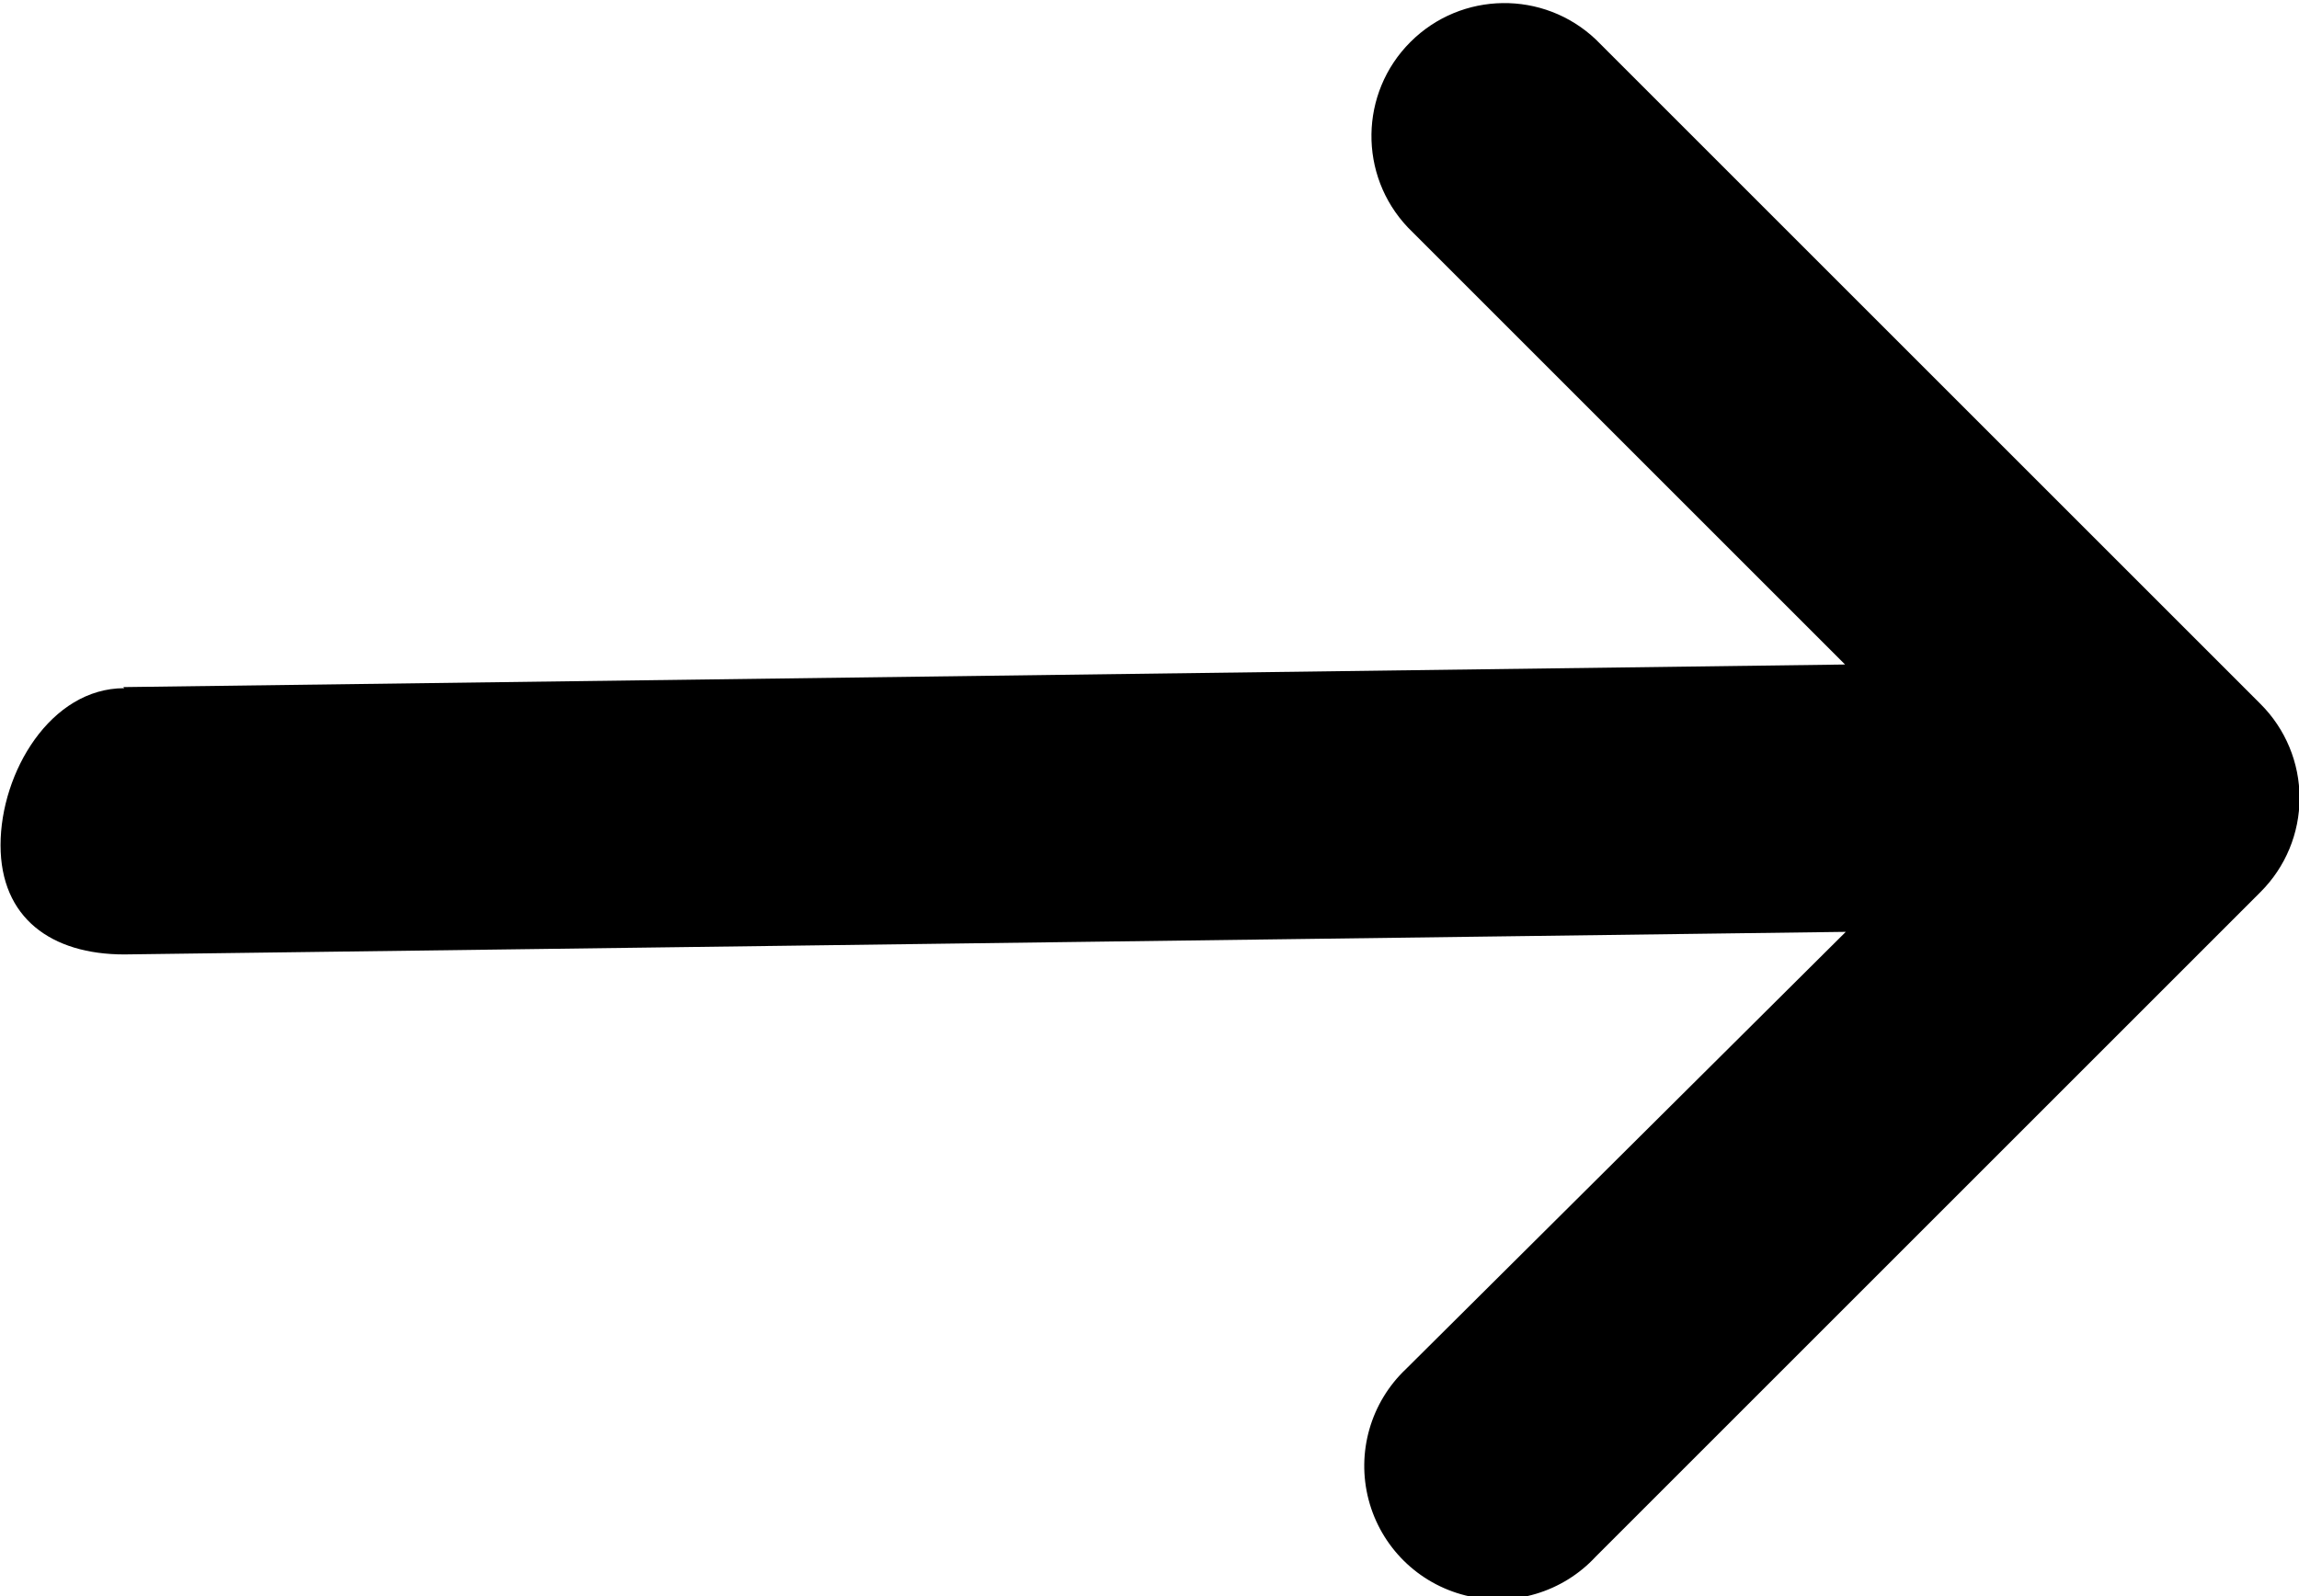
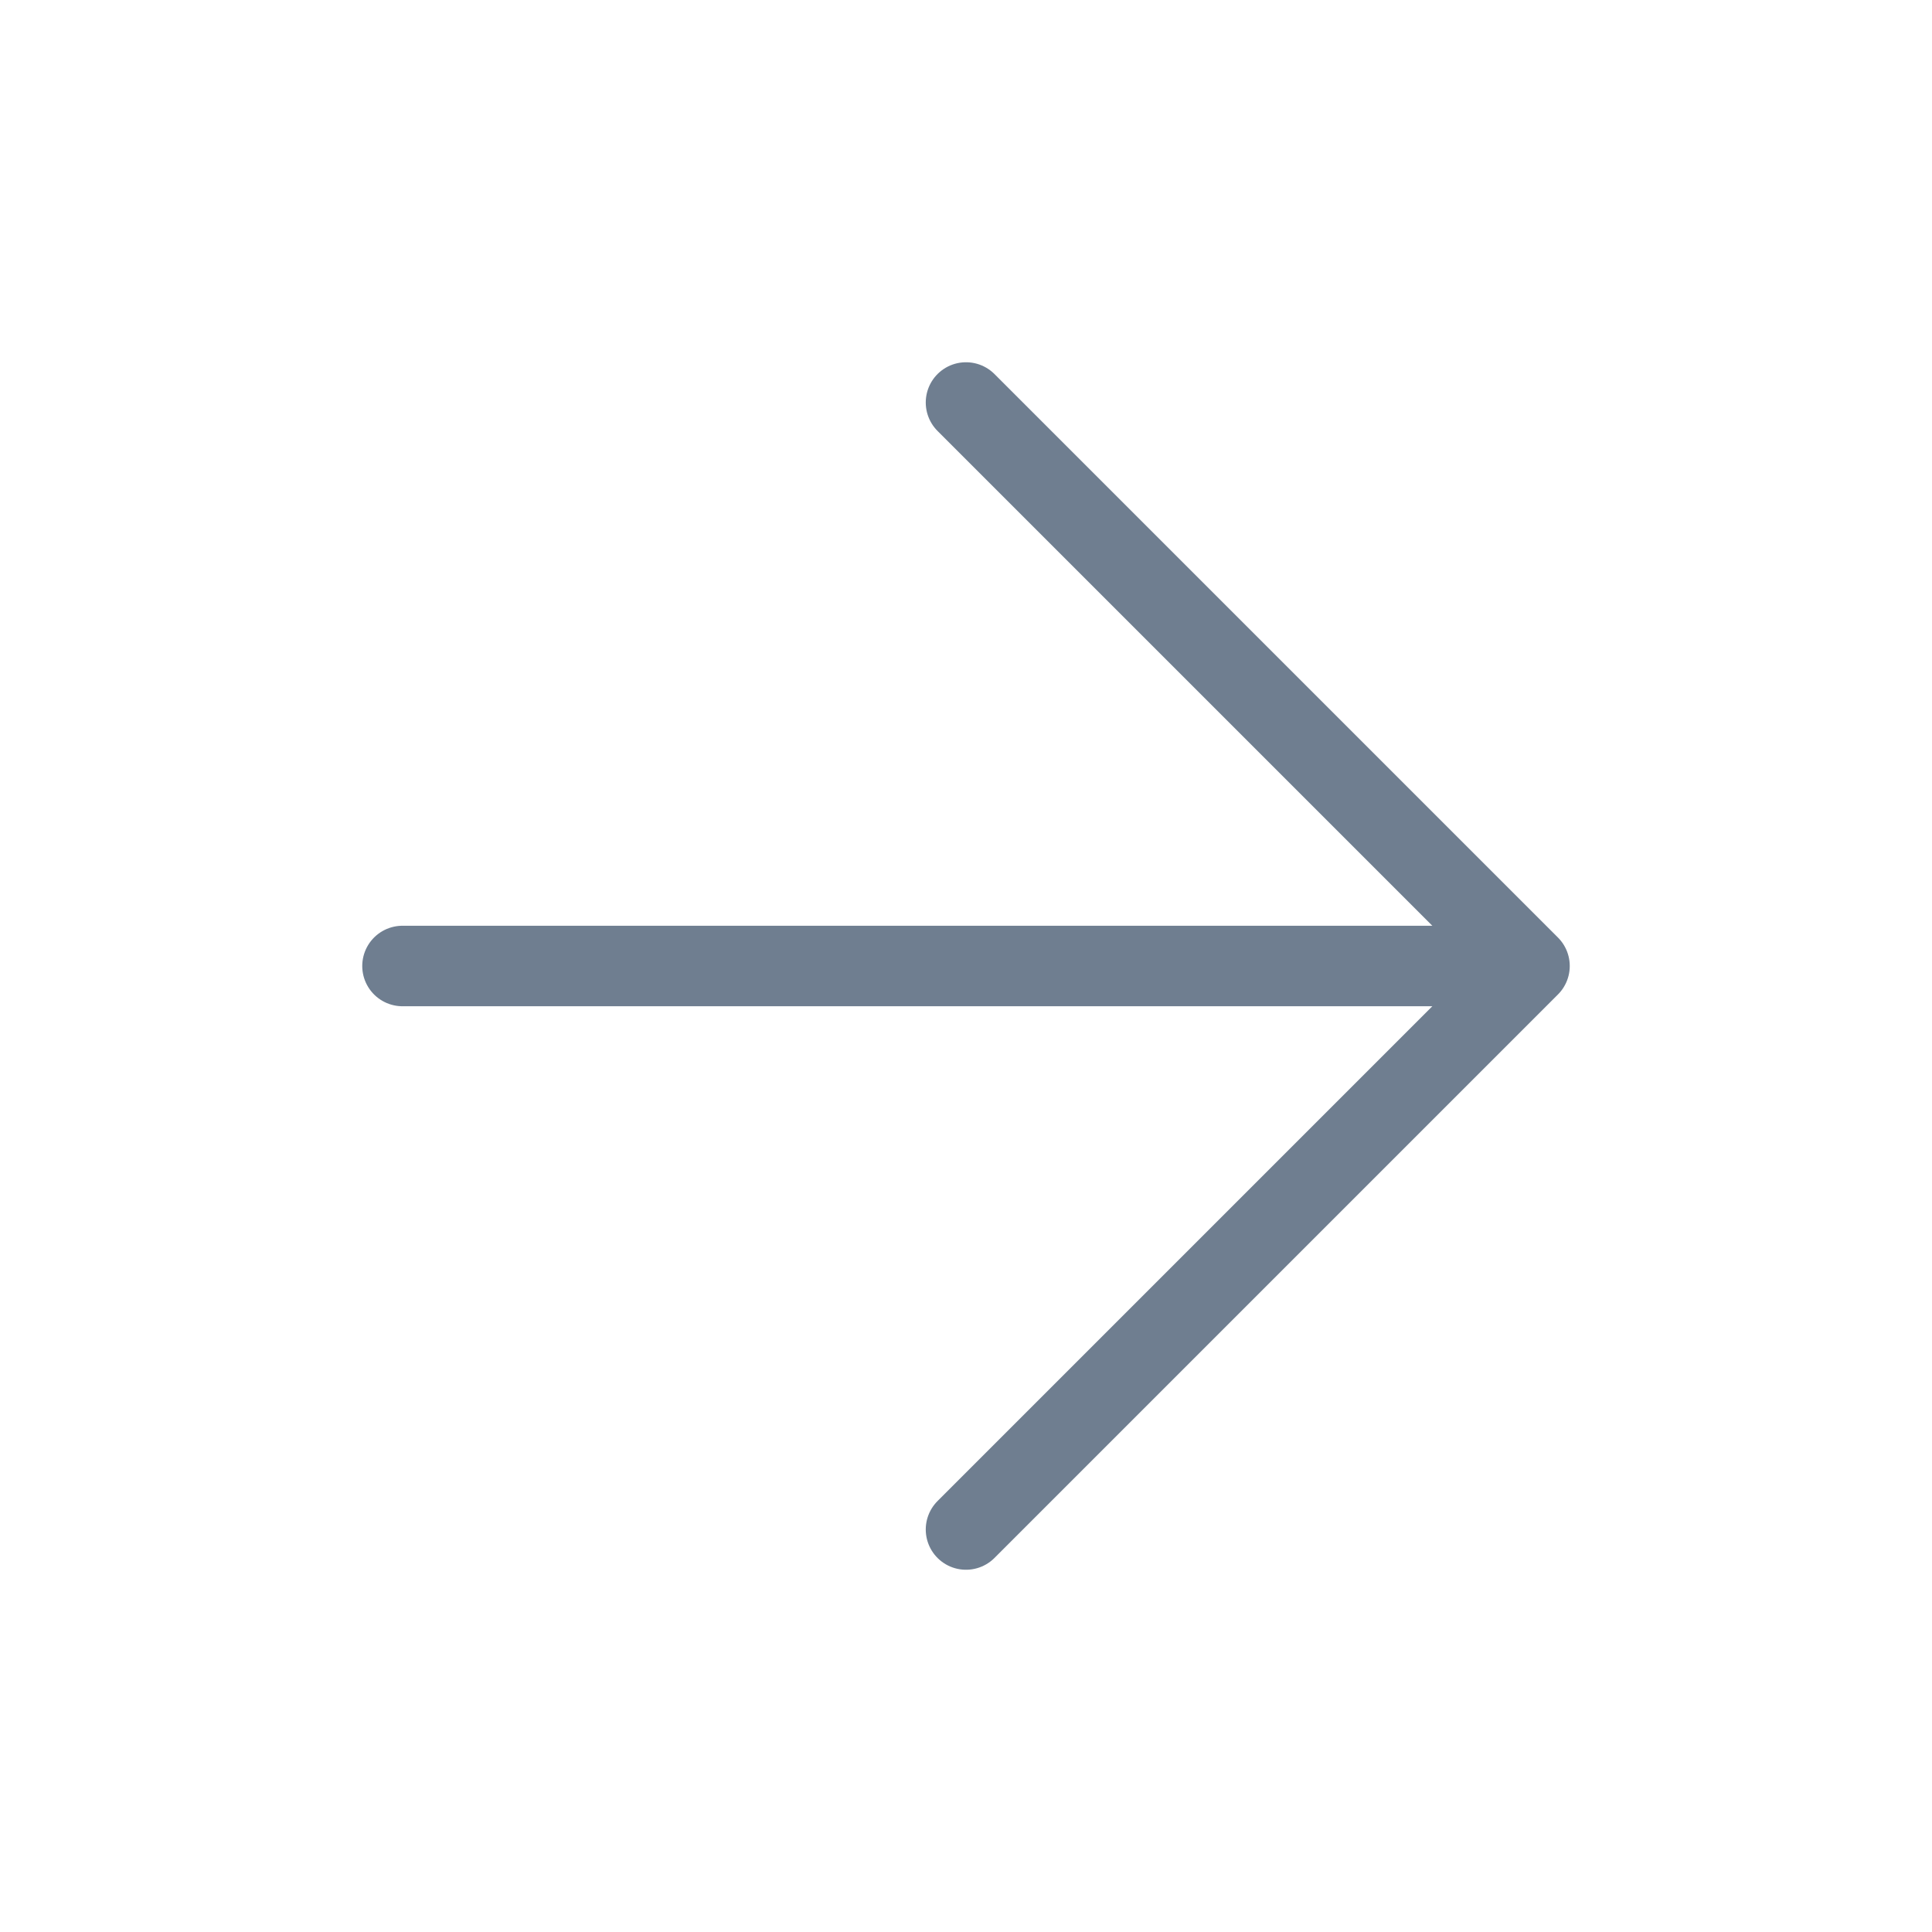
- <svg xmlns="http://www.w3.org/2000/svg" viewBox="0 0 12.621 8.76">
-   <path d="m13.137 28.773 9.452-.124-2.4-2.4a.73.73 0 0 1 1.032-1.032l3.649 3.649a.729.729 0 0 1 0 1.032l-3.649 3.649a.733.733 0 1 1-1.042-1.03l2.414-2.4-9.451.124c-.4 0-.679-.2-.679-.6s.275-.862.679-.862z" transform="translate(-12.46 -25)" fill="currentColor" />
+ <svg xmlns="http://www.w3.org/2000/svg" width="24" height="24" viewBox="0 0 24 24" fill="none">
+   <path d="M5 12H19M12 5L19 12L12 19" stroke="#6F7E90" stroke-linecap="round" stroke-linejoin="round" />
</svg>
